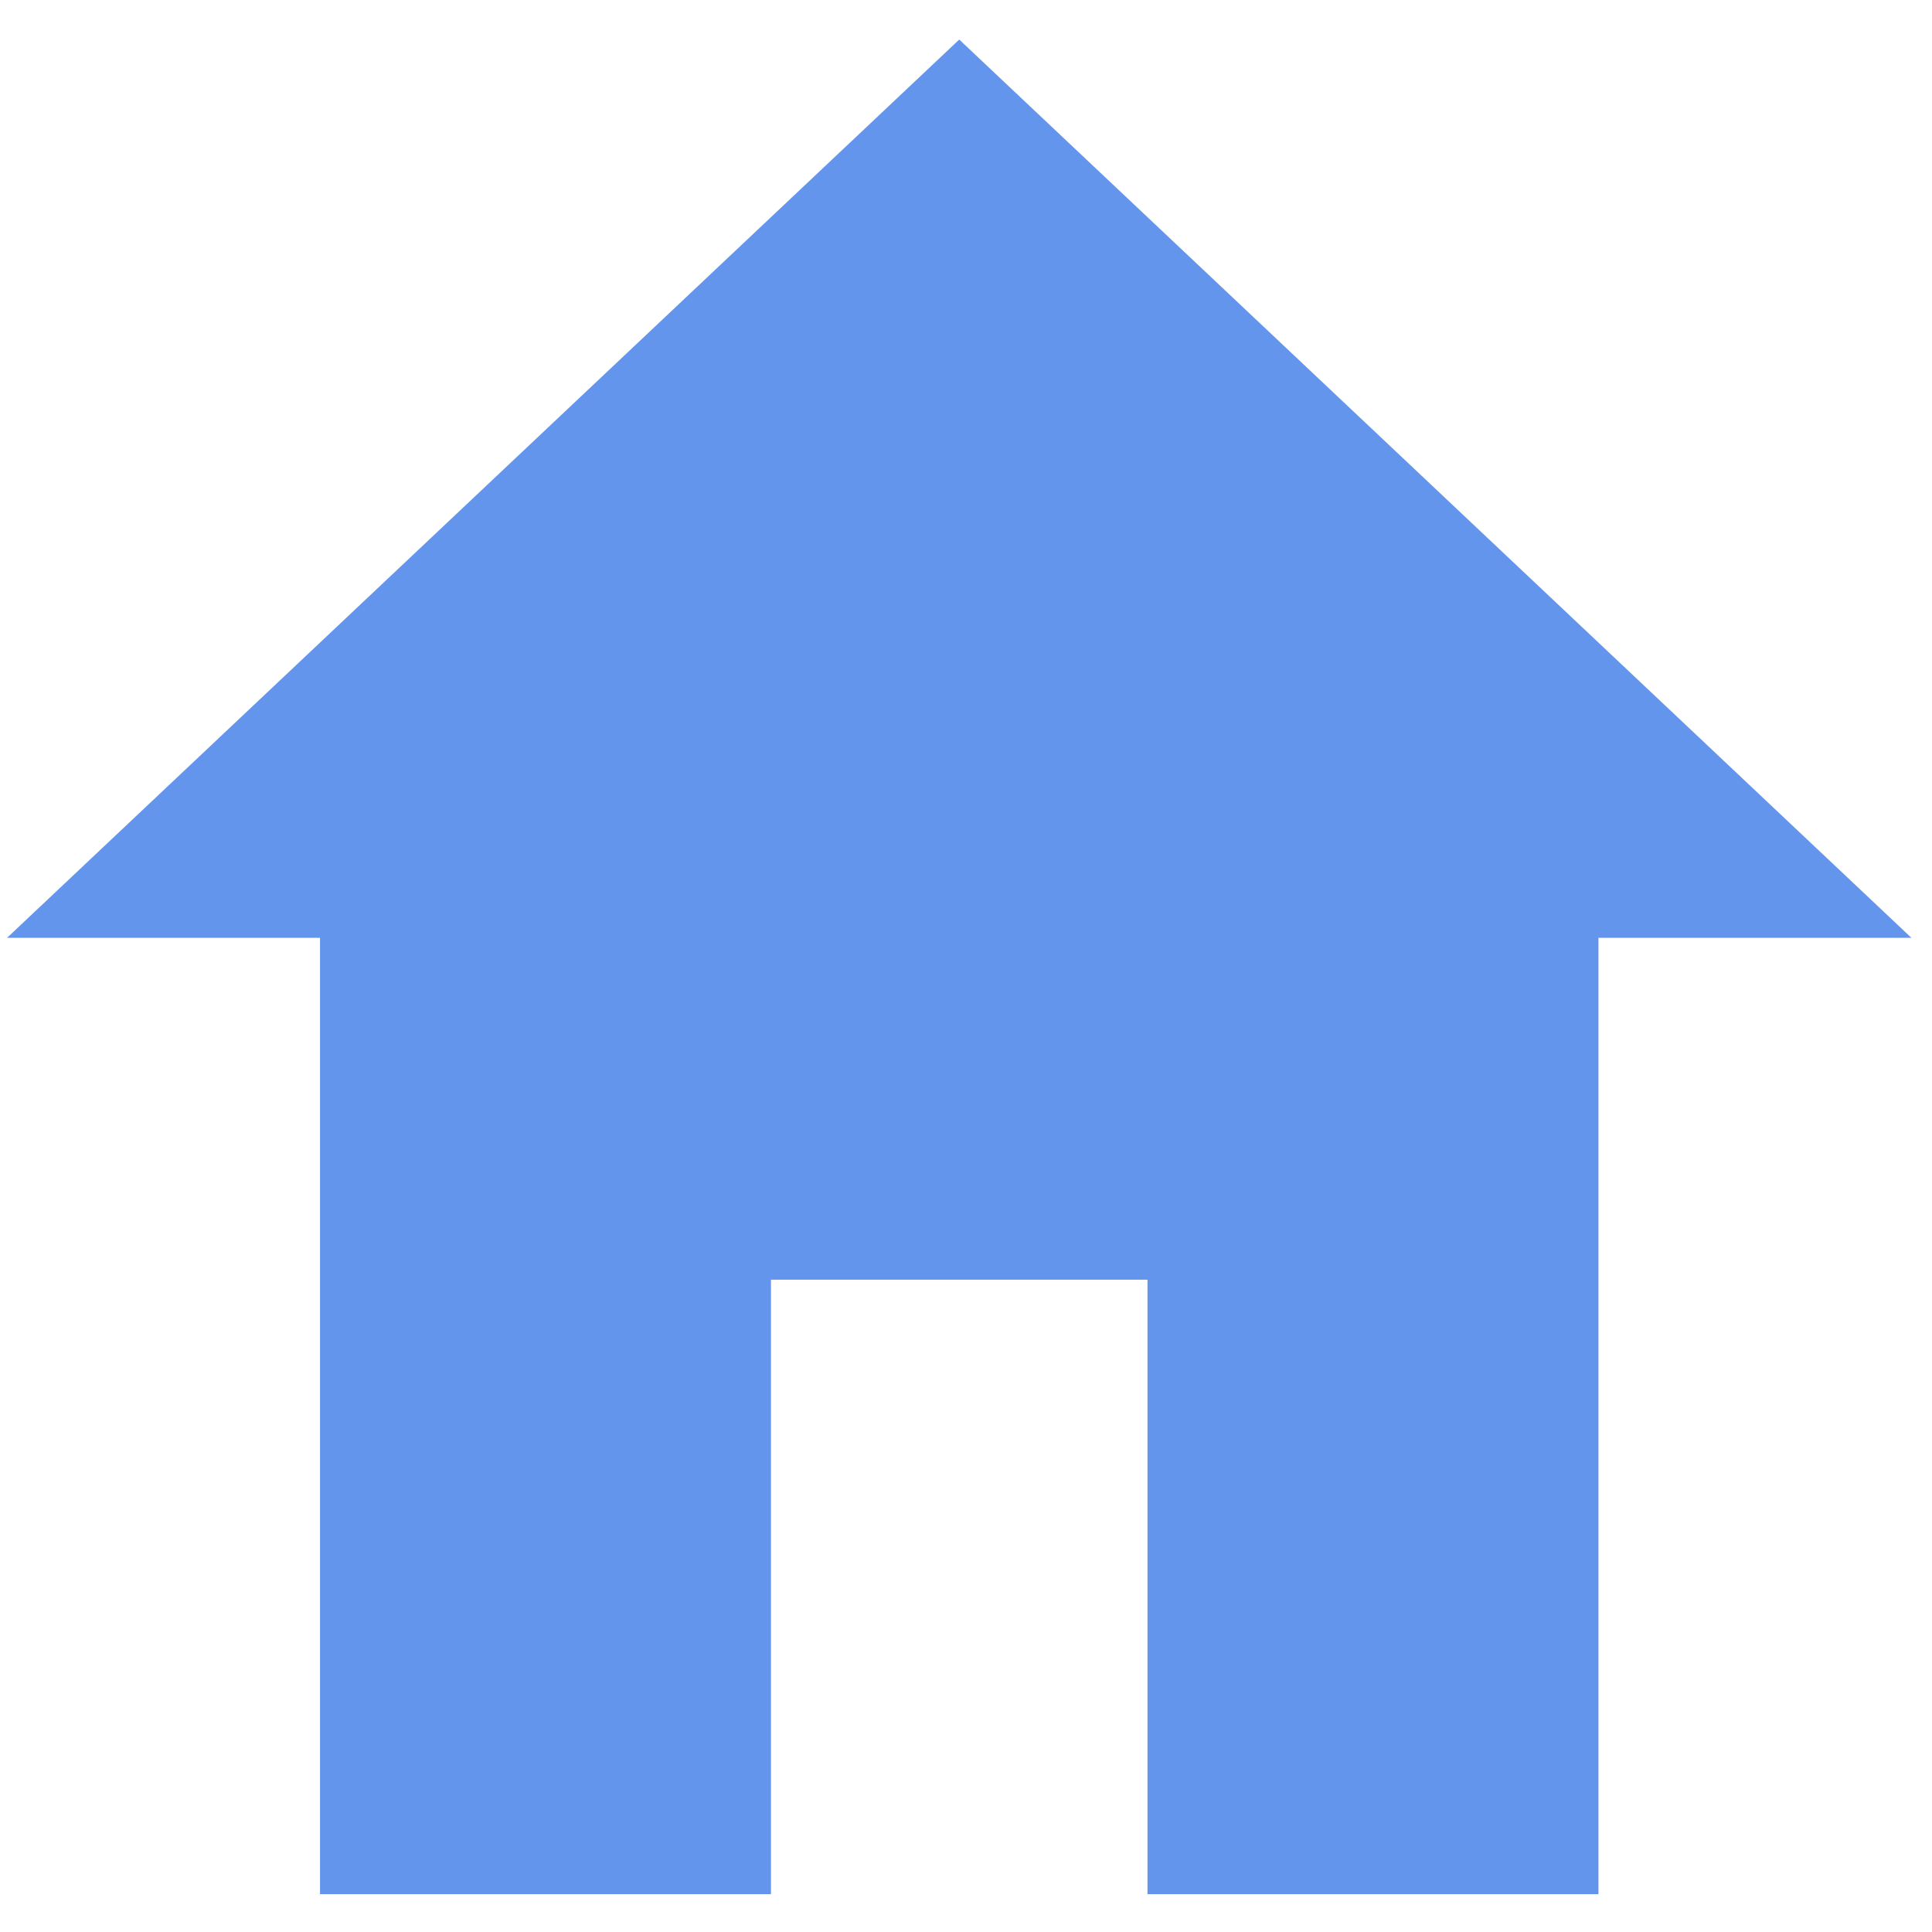
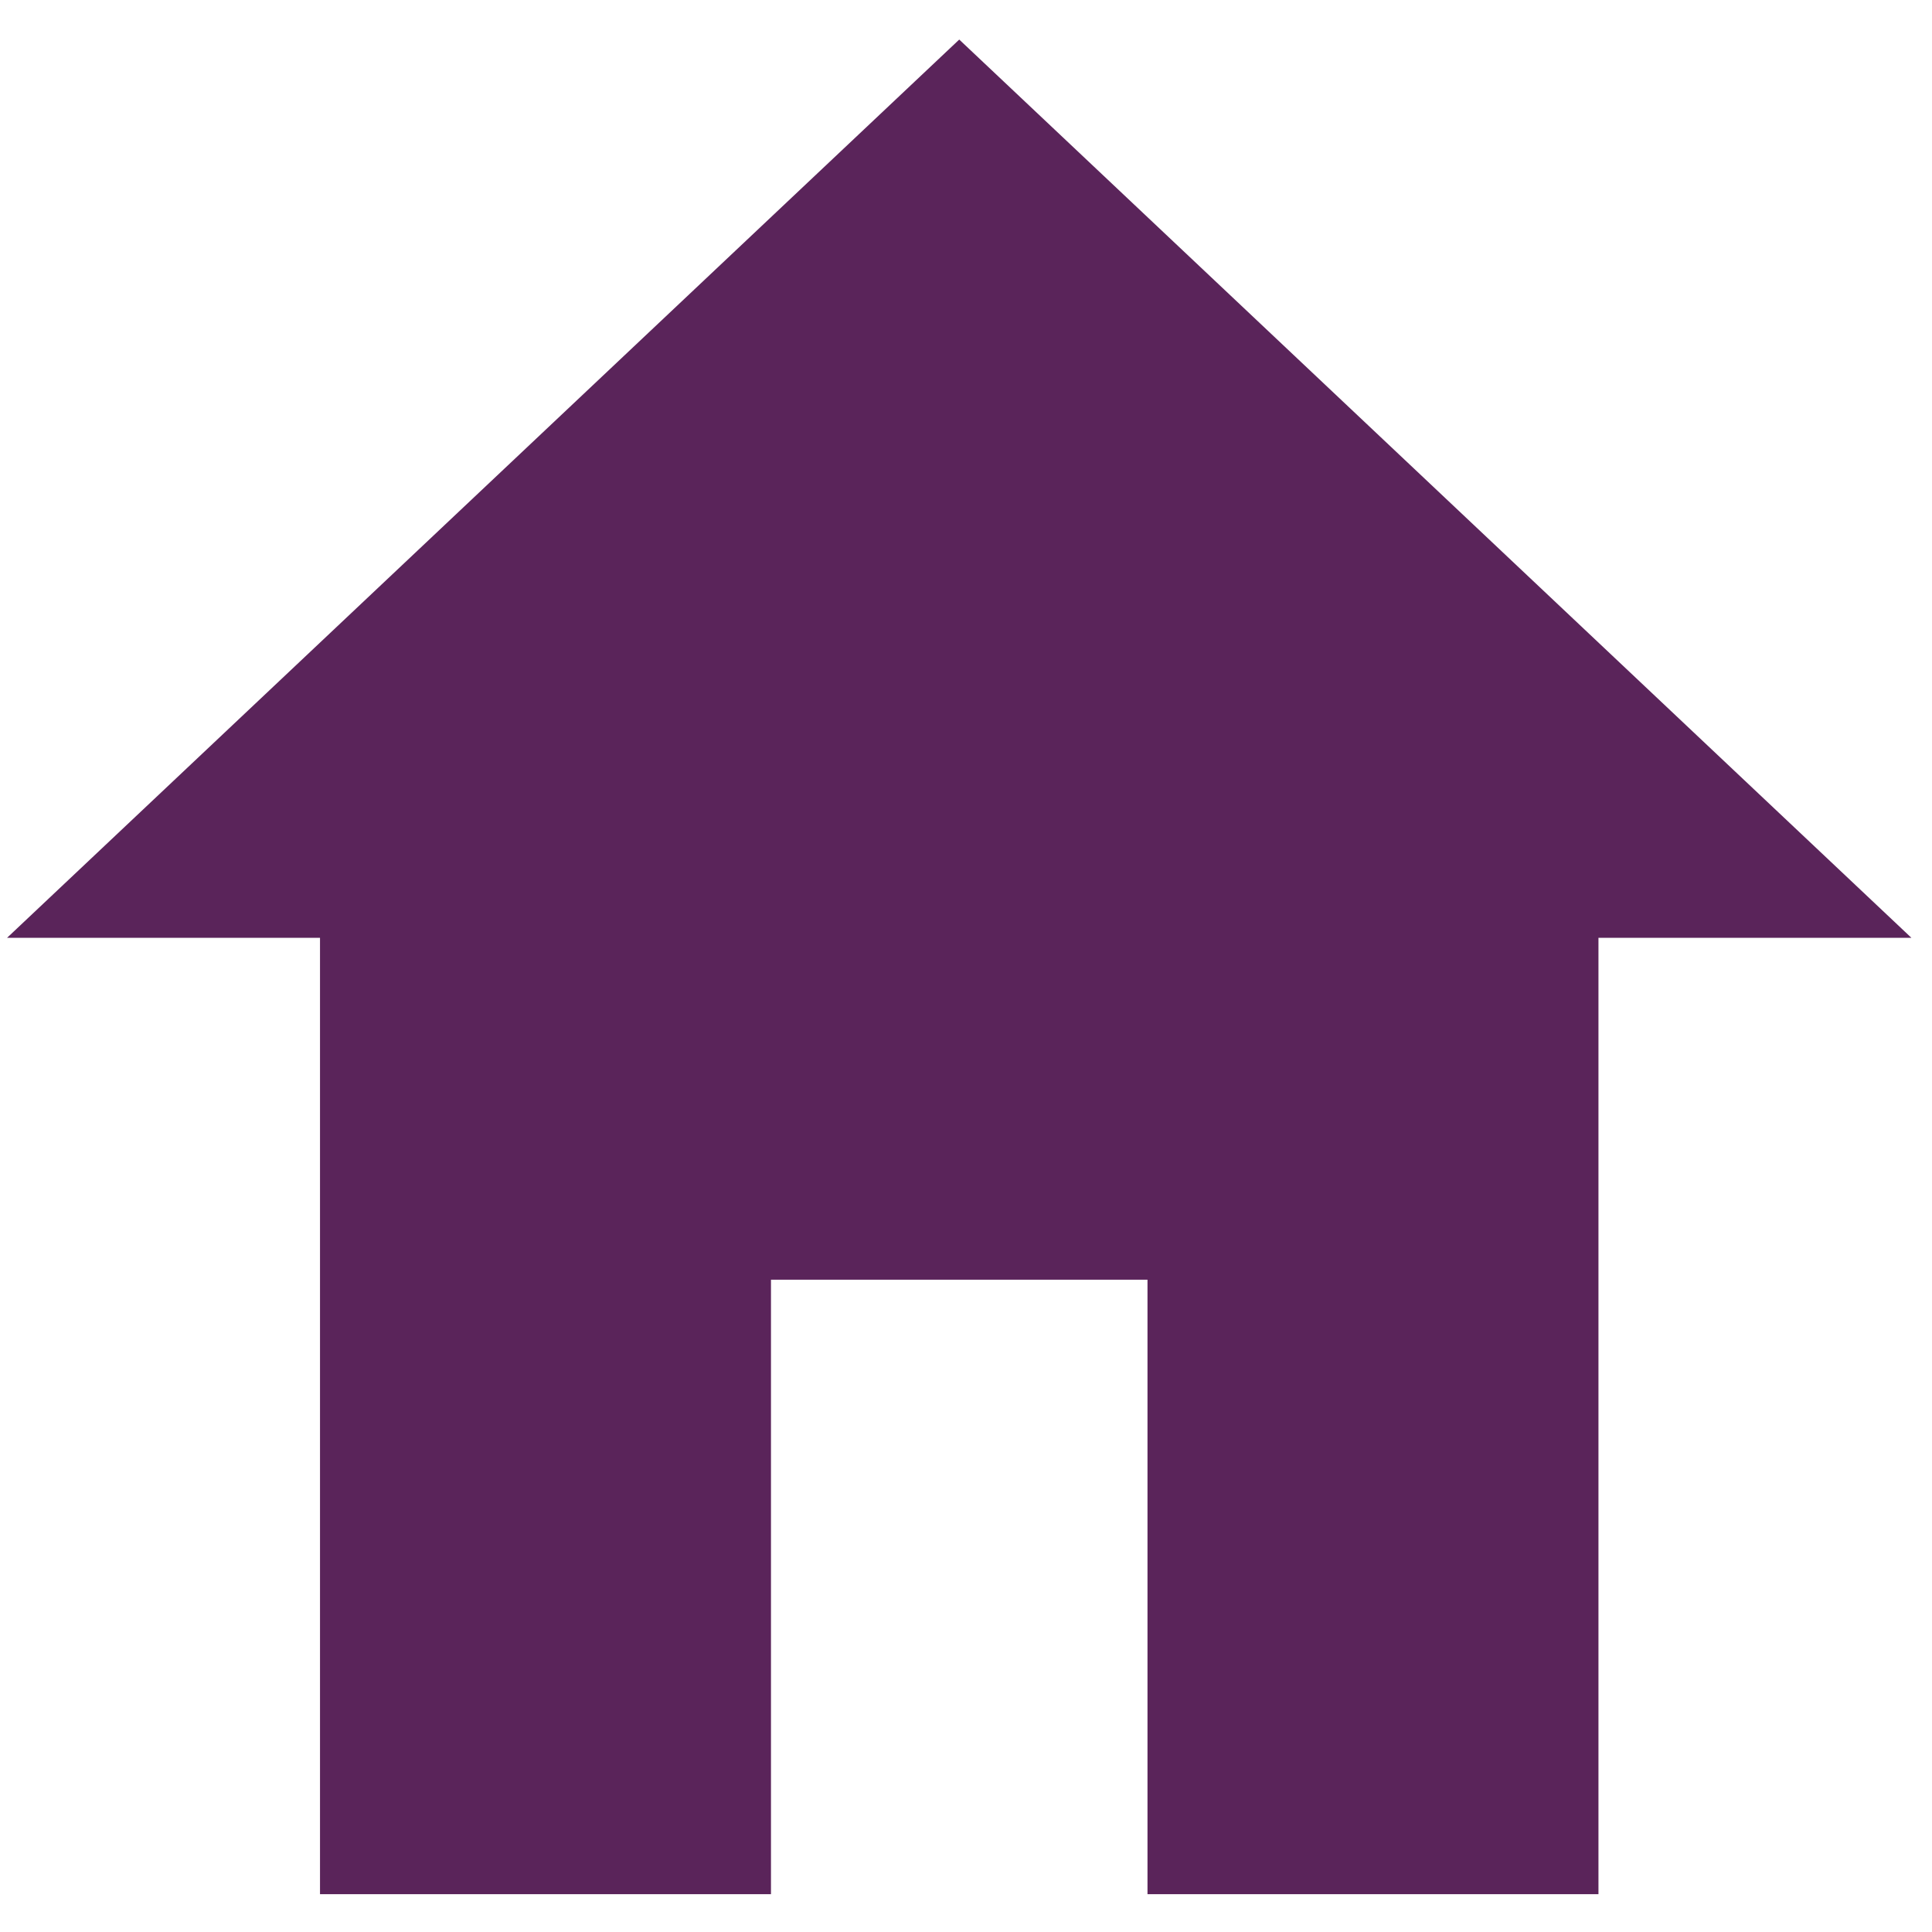
<svg xmlns="http://www.w3.org/2000/svg" width="150" height="150">
  <g>
-     <polygon stroke="cornflowerblue" fill="cornflowerblue" id="svg_2" points="74.475,3.759 1.809,72.31 25.345,72.31 25.345,146.563 59.358,146.563 59.358,98.858 89.591,98.858 89.591,146.563 123.604,146.563 123.604,72.31 147.141,72.31 " />
+     <polygon stroke="#5a245a" fill="#5a245a" id="svg_2" points="74.475,3.759 1.809,72.31 25.345,72.31 25.345,146.563 59.358,146.563 59.358,98.858 89.591,98.858 89.591,146.563 123.604,146.563 123.604,72.31 147.141,72.31 " />
  </g>
</svg>
